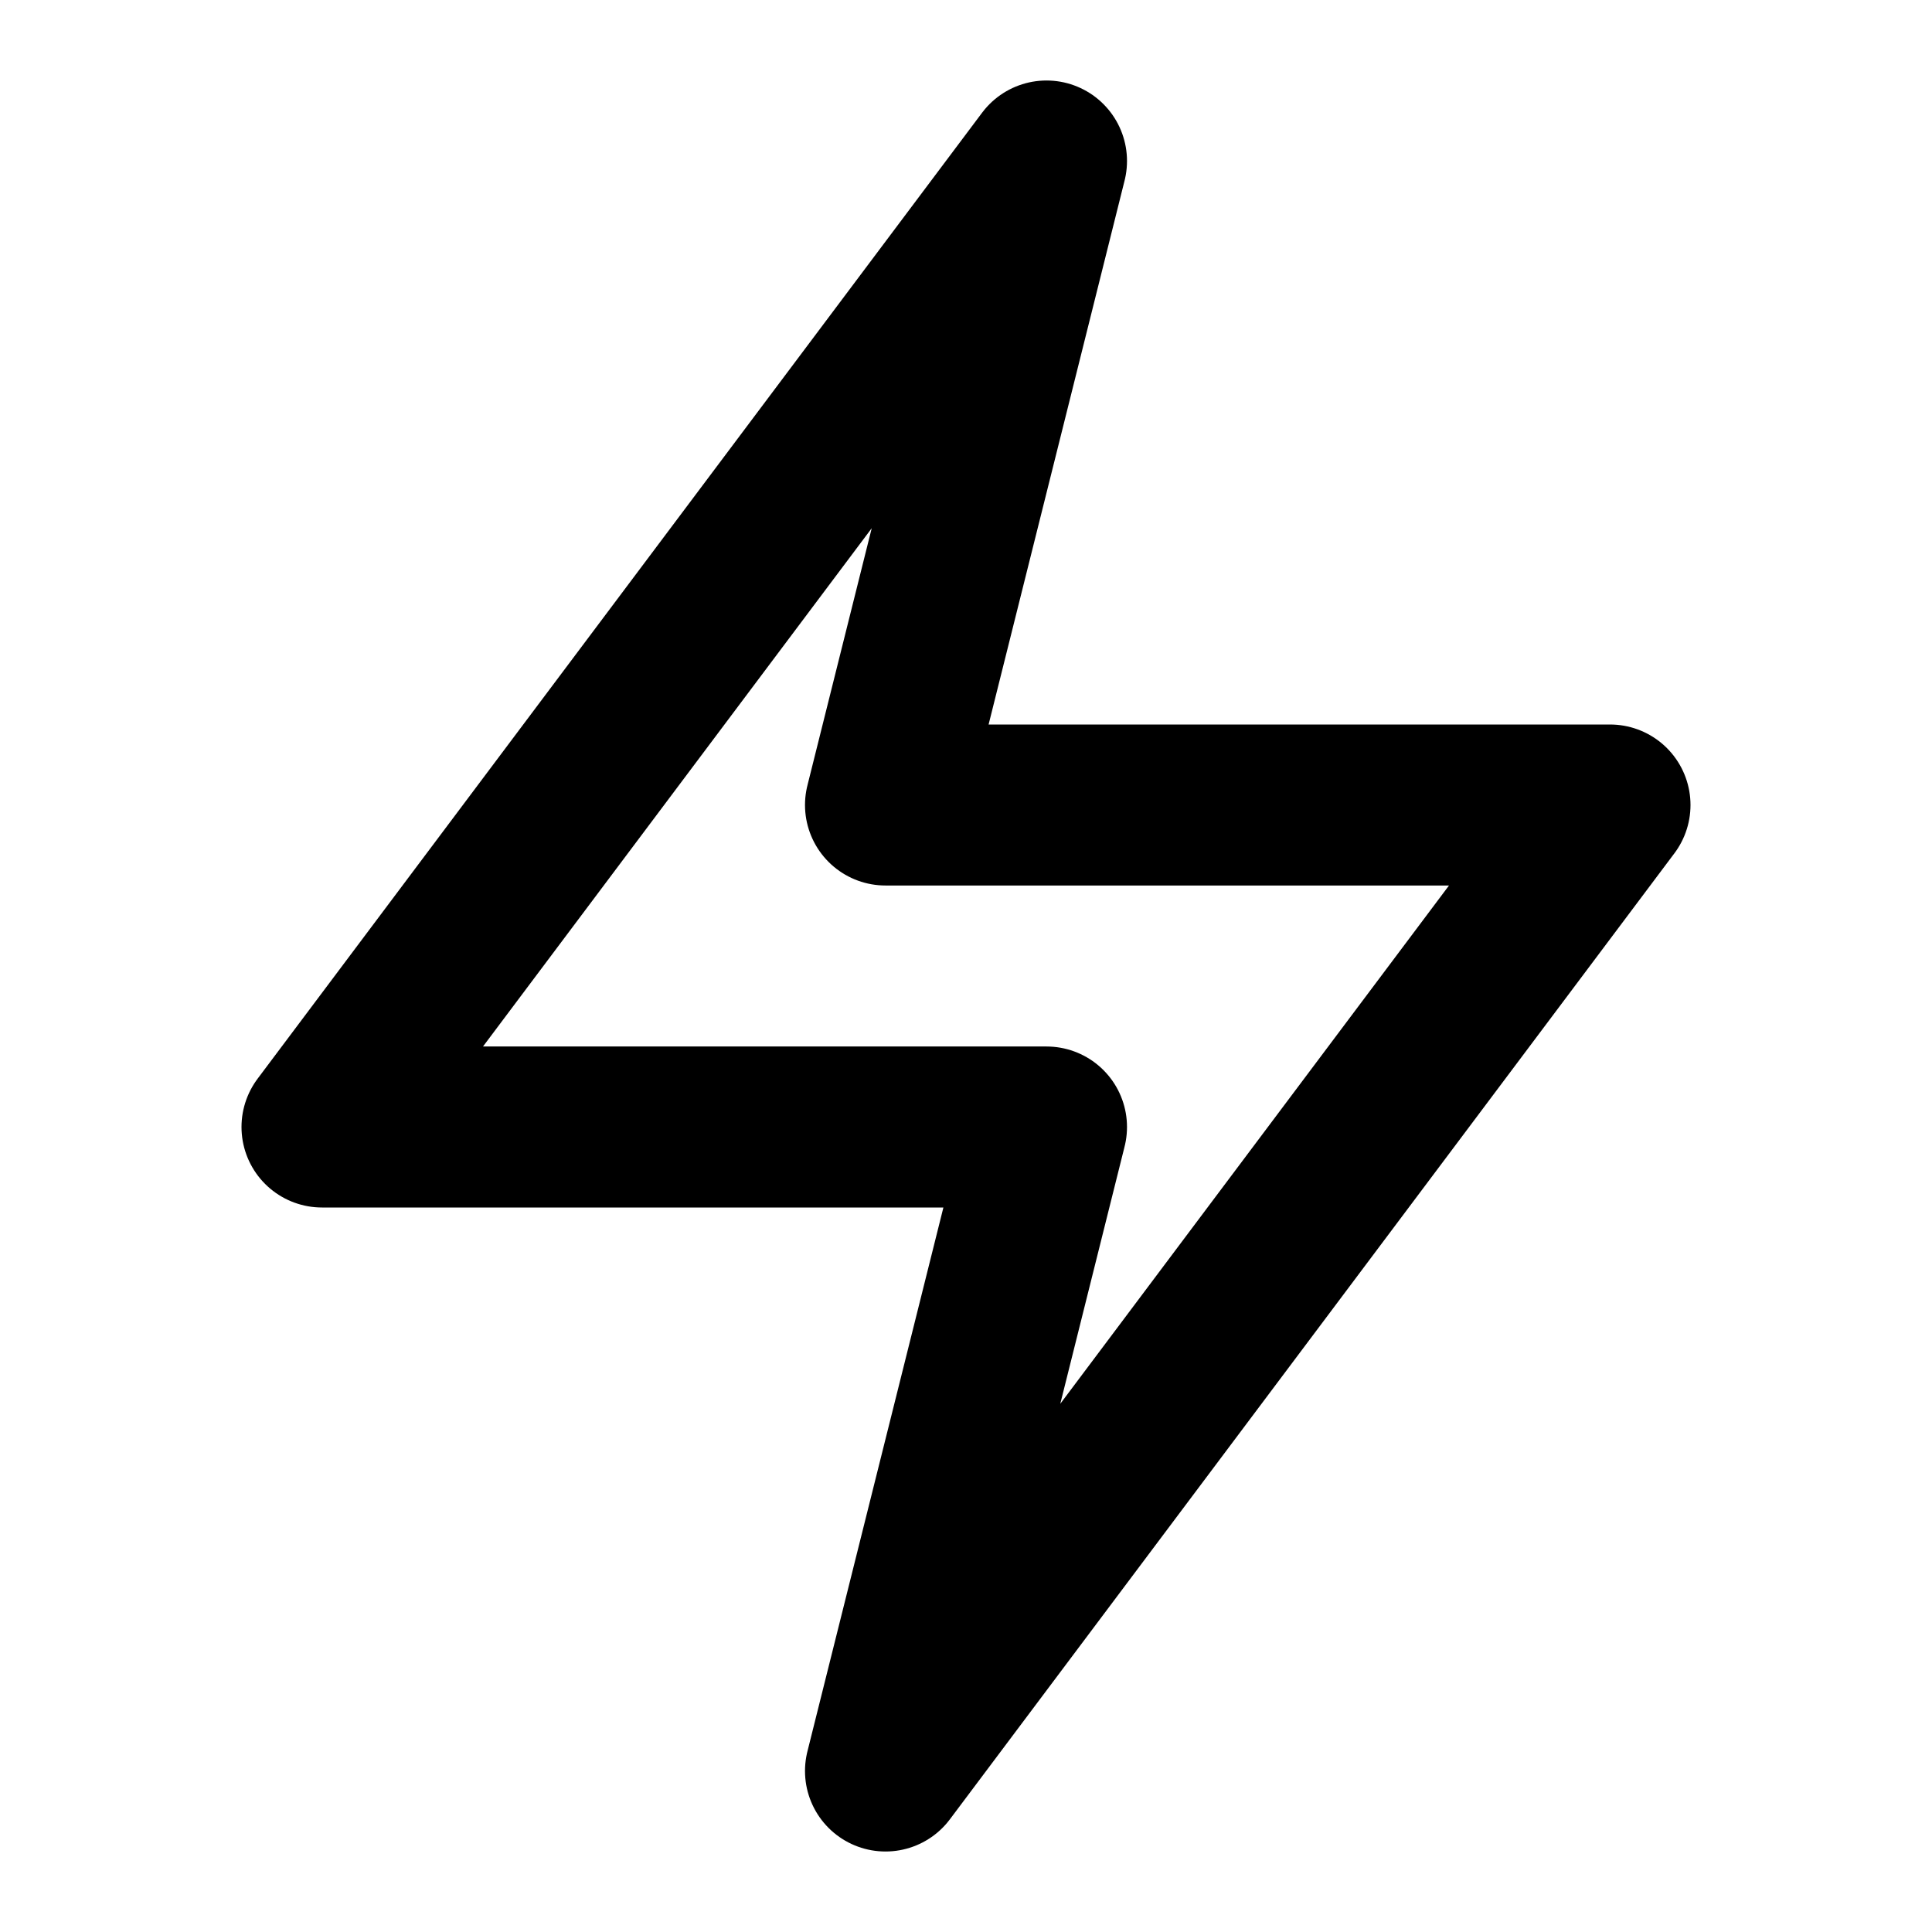
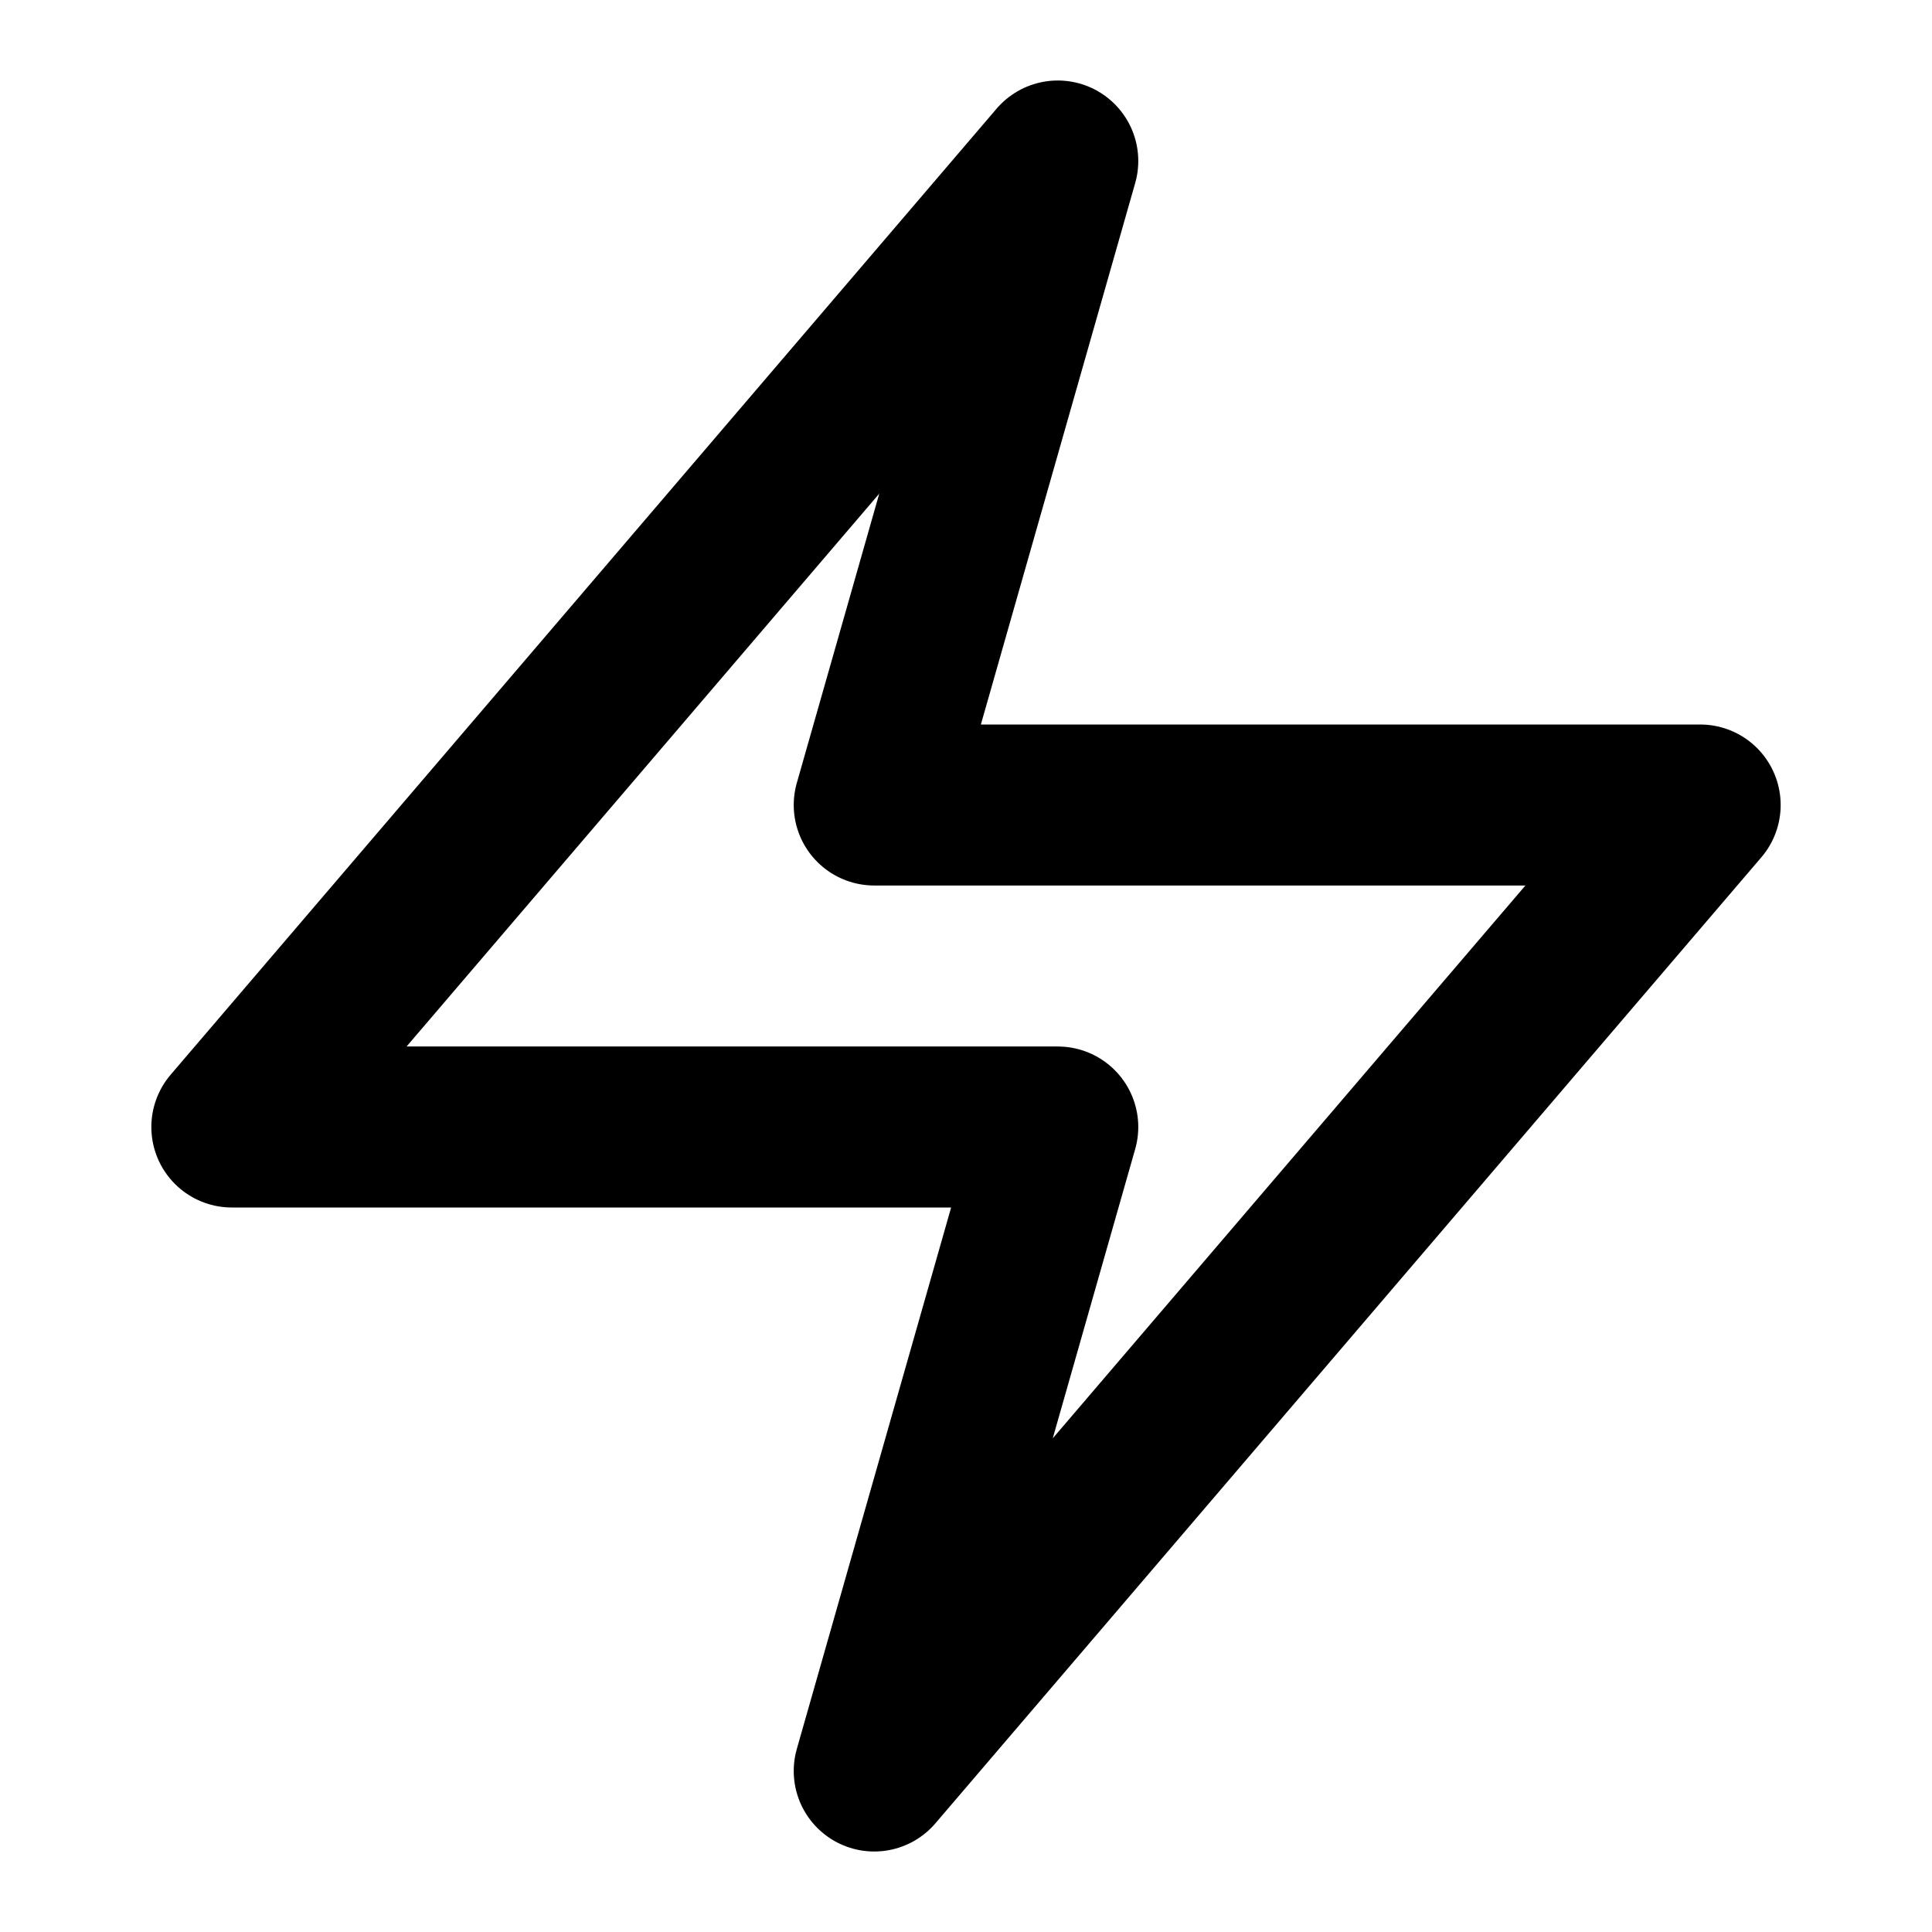
<svg xmlns="http://www.w3.org/2000/svg" width="24" height="24" viewBox="0 0 24 24" fill="none" stroke="currentColor" stroke-width="2" stroke-linecap="butt" stroke-linejoin="round">
-   <path d="M13 2L11 10L20 10L11 22L13 14L4 14L13 2Z" />
+   <path d="M13.14 2L10.86 10L21.12 10L10.86 22L13.14 14L2.88 14L13.14 2Z" />
</svg>
